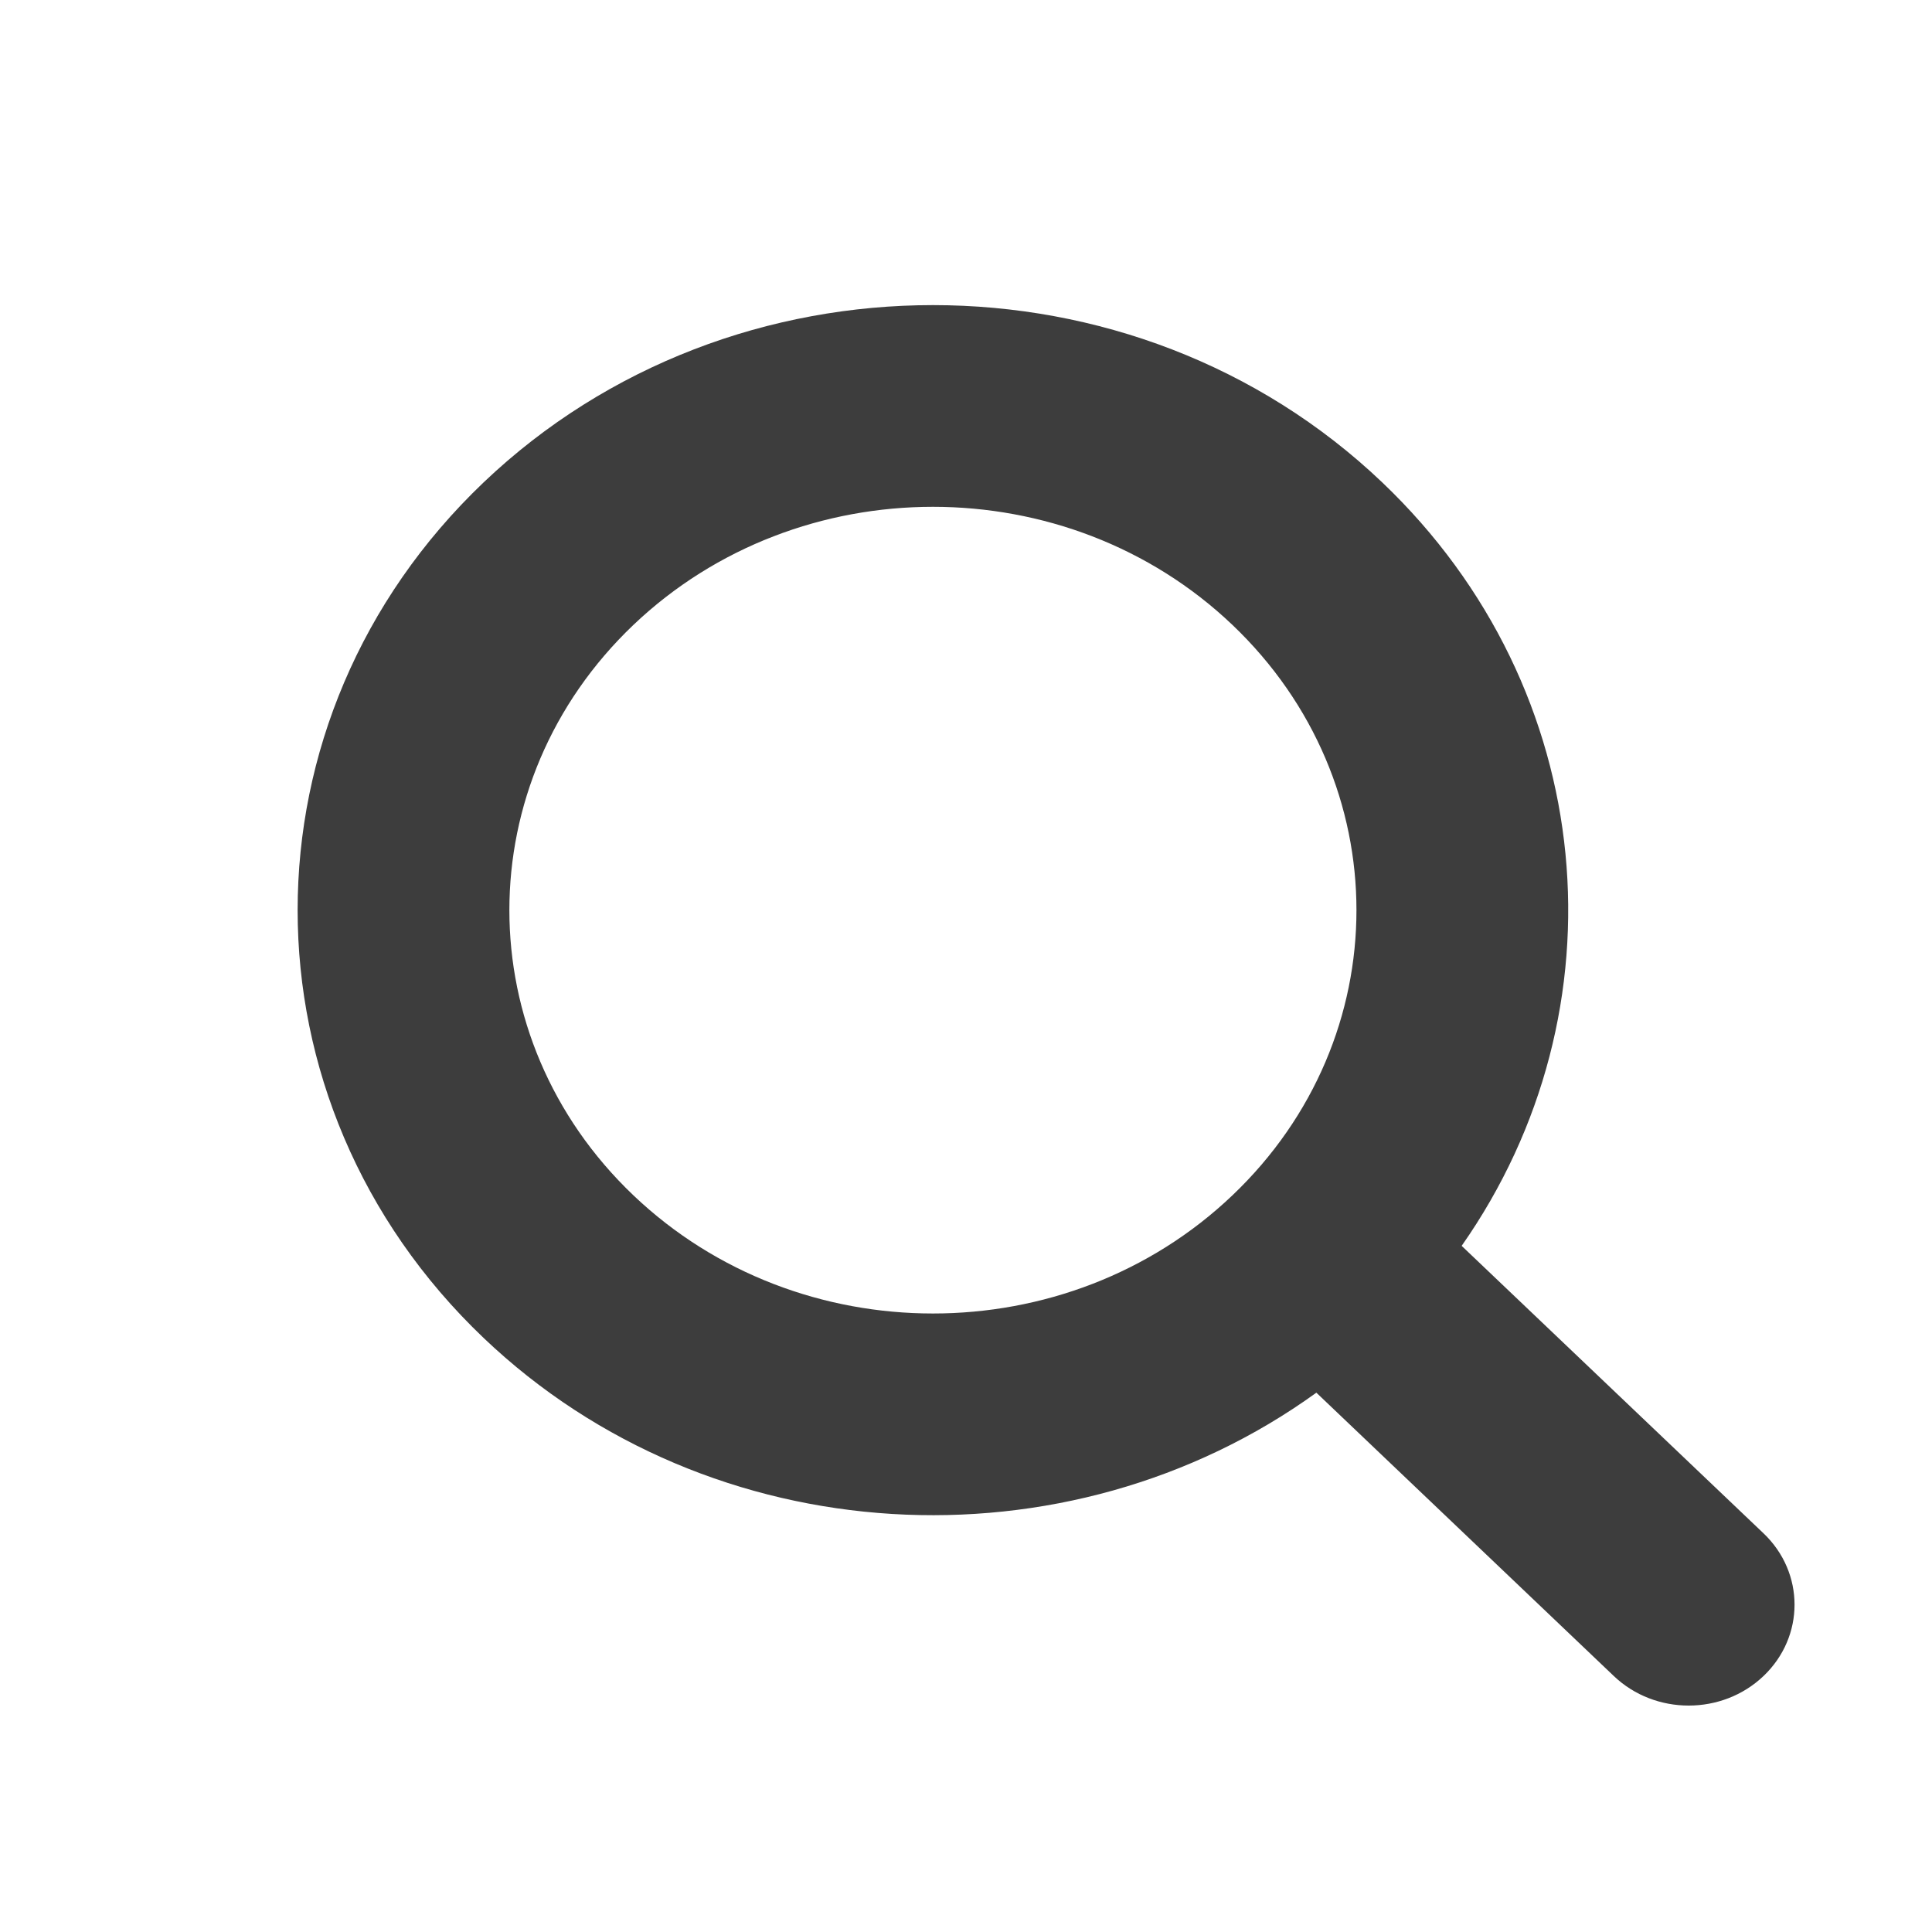
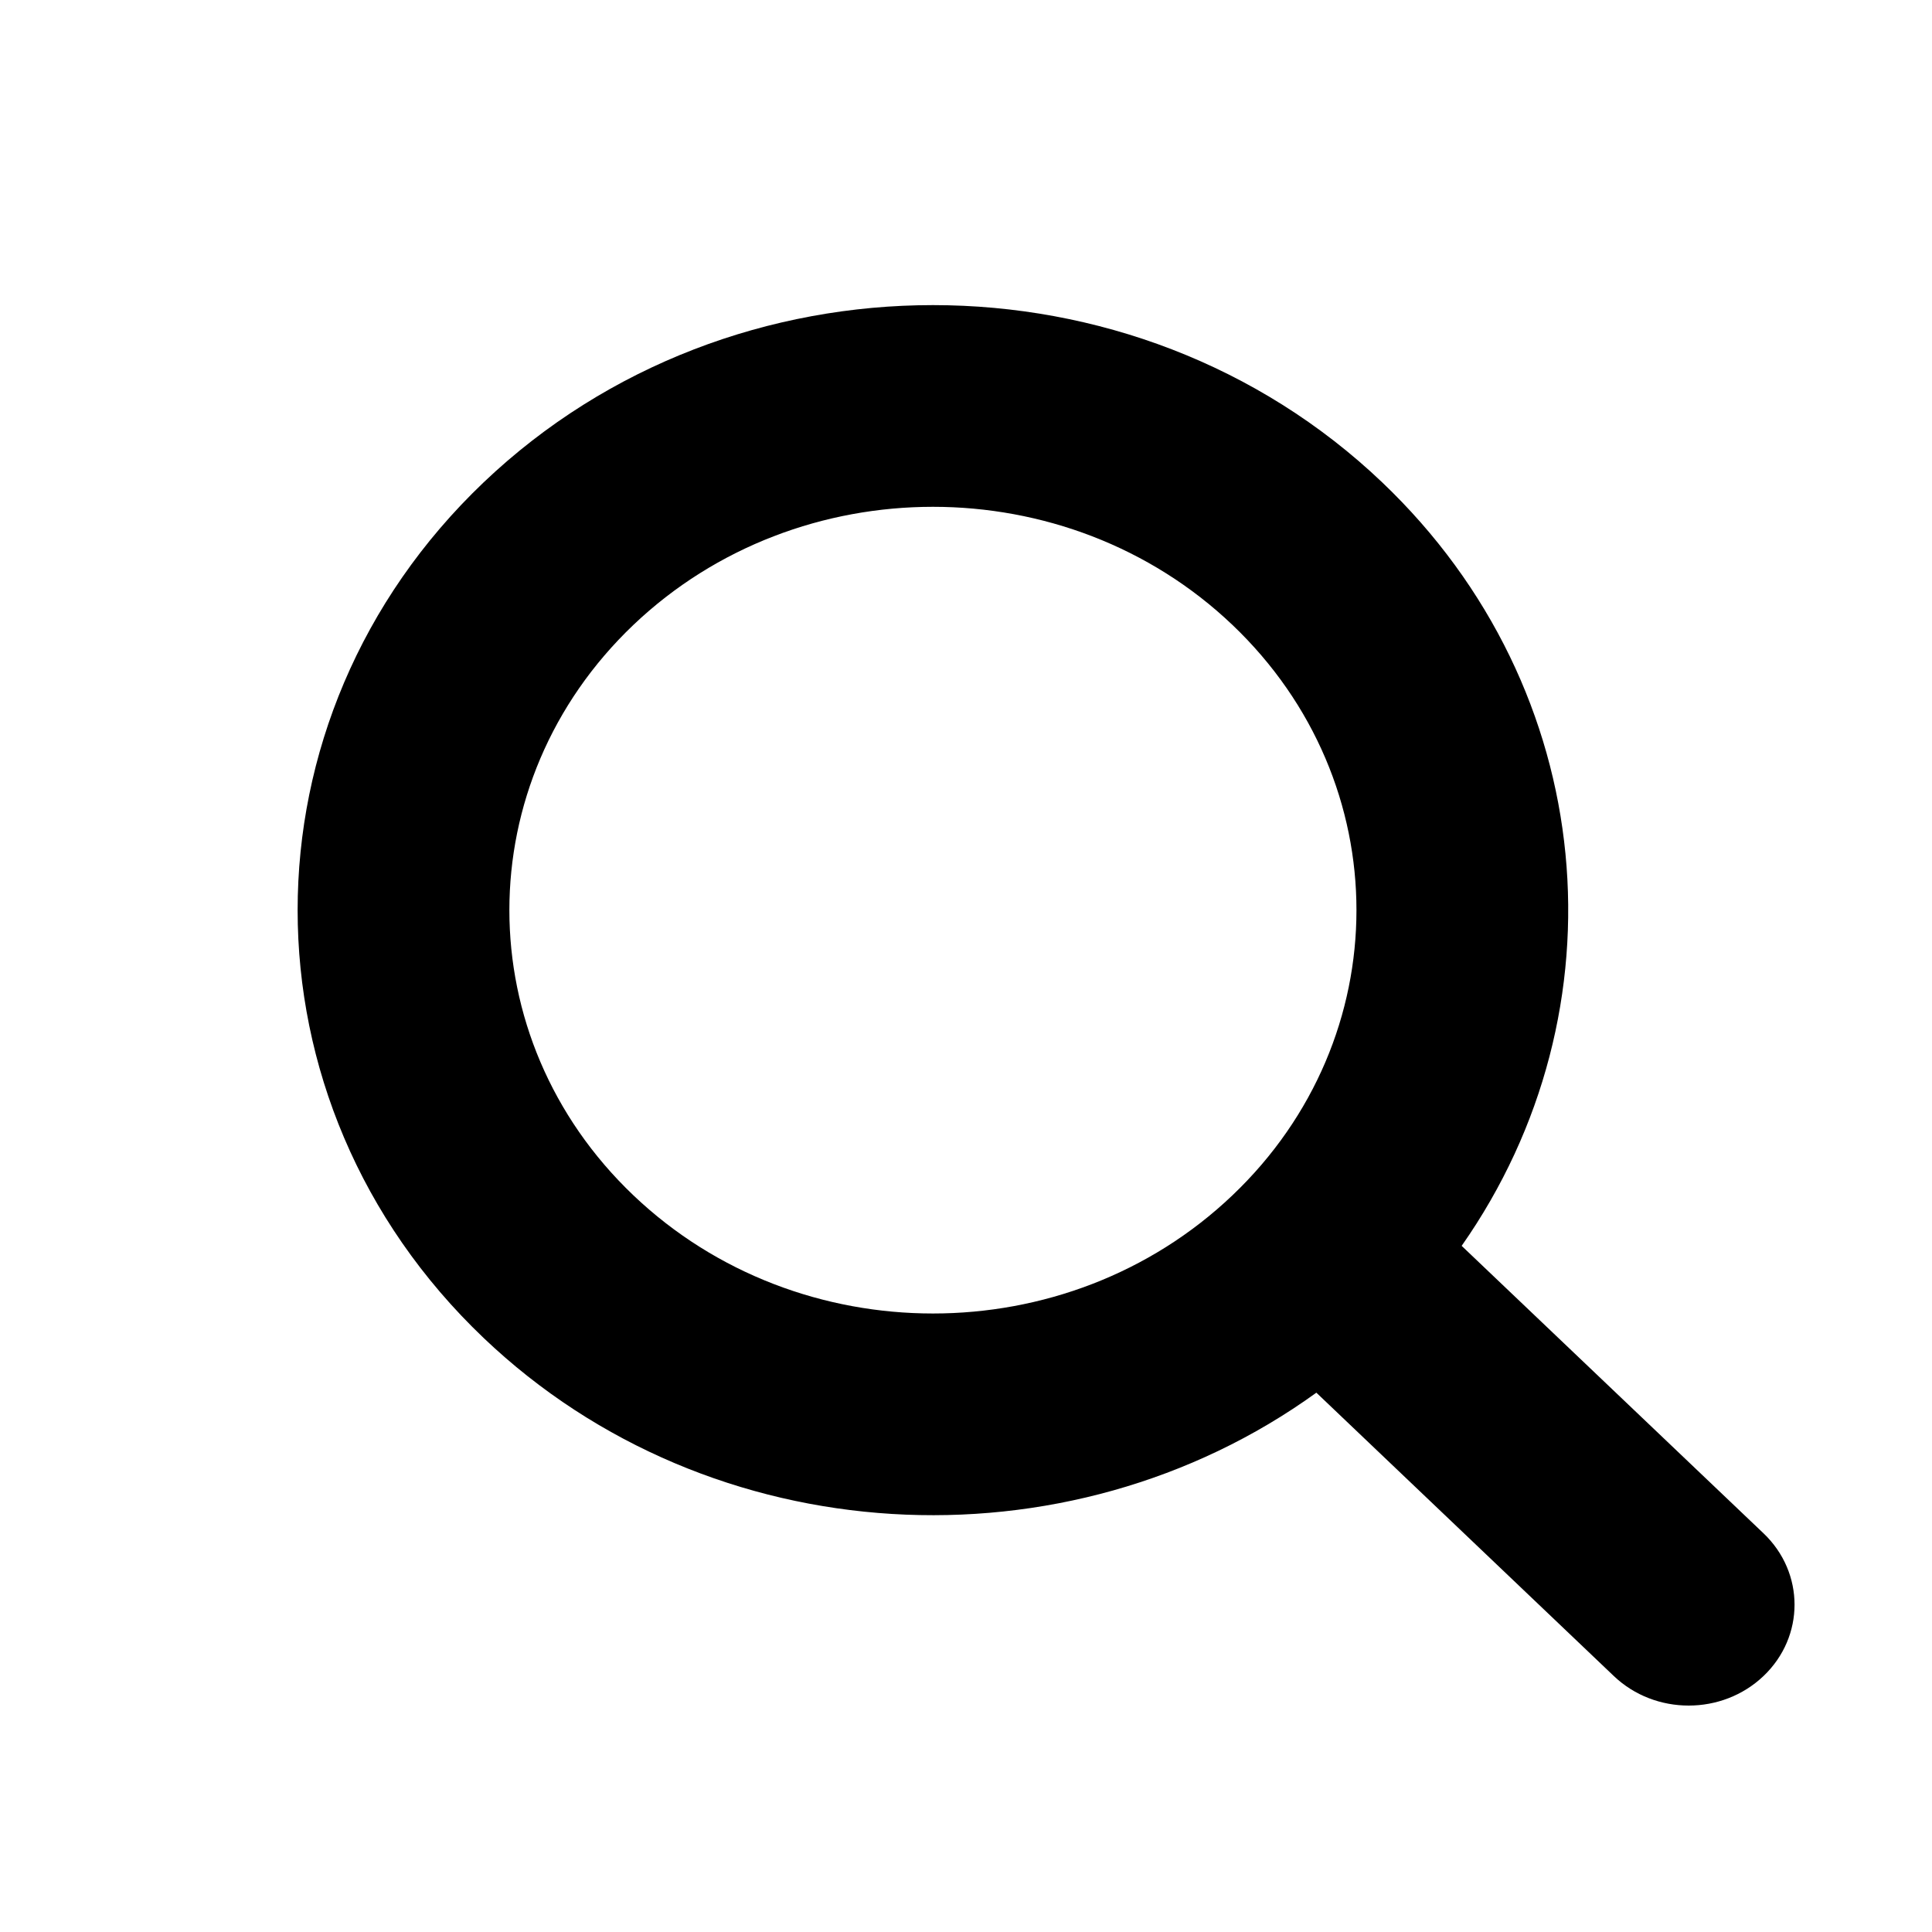
<svg xmlns="http://www.w3.org/2000/svg" width="20" height="20" viewBox="0 0 20 20" fill="none">
-   <path fill-rule="evenodd" clip-rule="evenodd" d="M12.758 6.469C14.47 8.1 14.47 10.744 12.758 12.374C11.046 14.005 8.27 14.005 6.557 12.374C4.845 10.744 4.845 8.1 6.557 6.469C8.27 4.839 11.046 4.839 12.758 6.469ZM15.131 12.897C16.838 10.463 16.564 7.142 14.308 4.993C11.74 2.547 7.576 2.547 5.007 4.993C2.439 7.439 2.439 11.405 5.007 13.851C7.359 16.091 11.049 16.279 13.627 14.417L16.706 17.35C17.134 17.758 17.828 17.758 18.256 17.35C18.684 16.942 18.684 16.281 18.256 15.873L15.131 12.897Z" fill="#3D3D3D" />
+   <path fill-rule="evenodd" clip-rule="evenodd" d="M12.758 6.469C14.47 8.1 14.47 10.744 12.758 12.374C11.046 14.005 8.27 14.005 6.557 12.374C4.845 10.744 4.845 8.1 6.557 6.469C8.27 4.839 11.046 4.839 12.758 6.469ZM15.131 12.897C16.838 10.463 16.564 7.142 14.308 4.993C11.74 2.547 7.576 2.547 5.007 4.993C2.439 7.439 2.439 11.405 5.007 13.851C7.359 16.091 11.049 16.279 13.627 14.417L16.706 17.35C17.134 17.758 17.828 17.758 18.256 17.35C18.684 16.942 18.684 16.281 18.256 15.873L15.131 12.897Z" fill="black" />
</svg>
